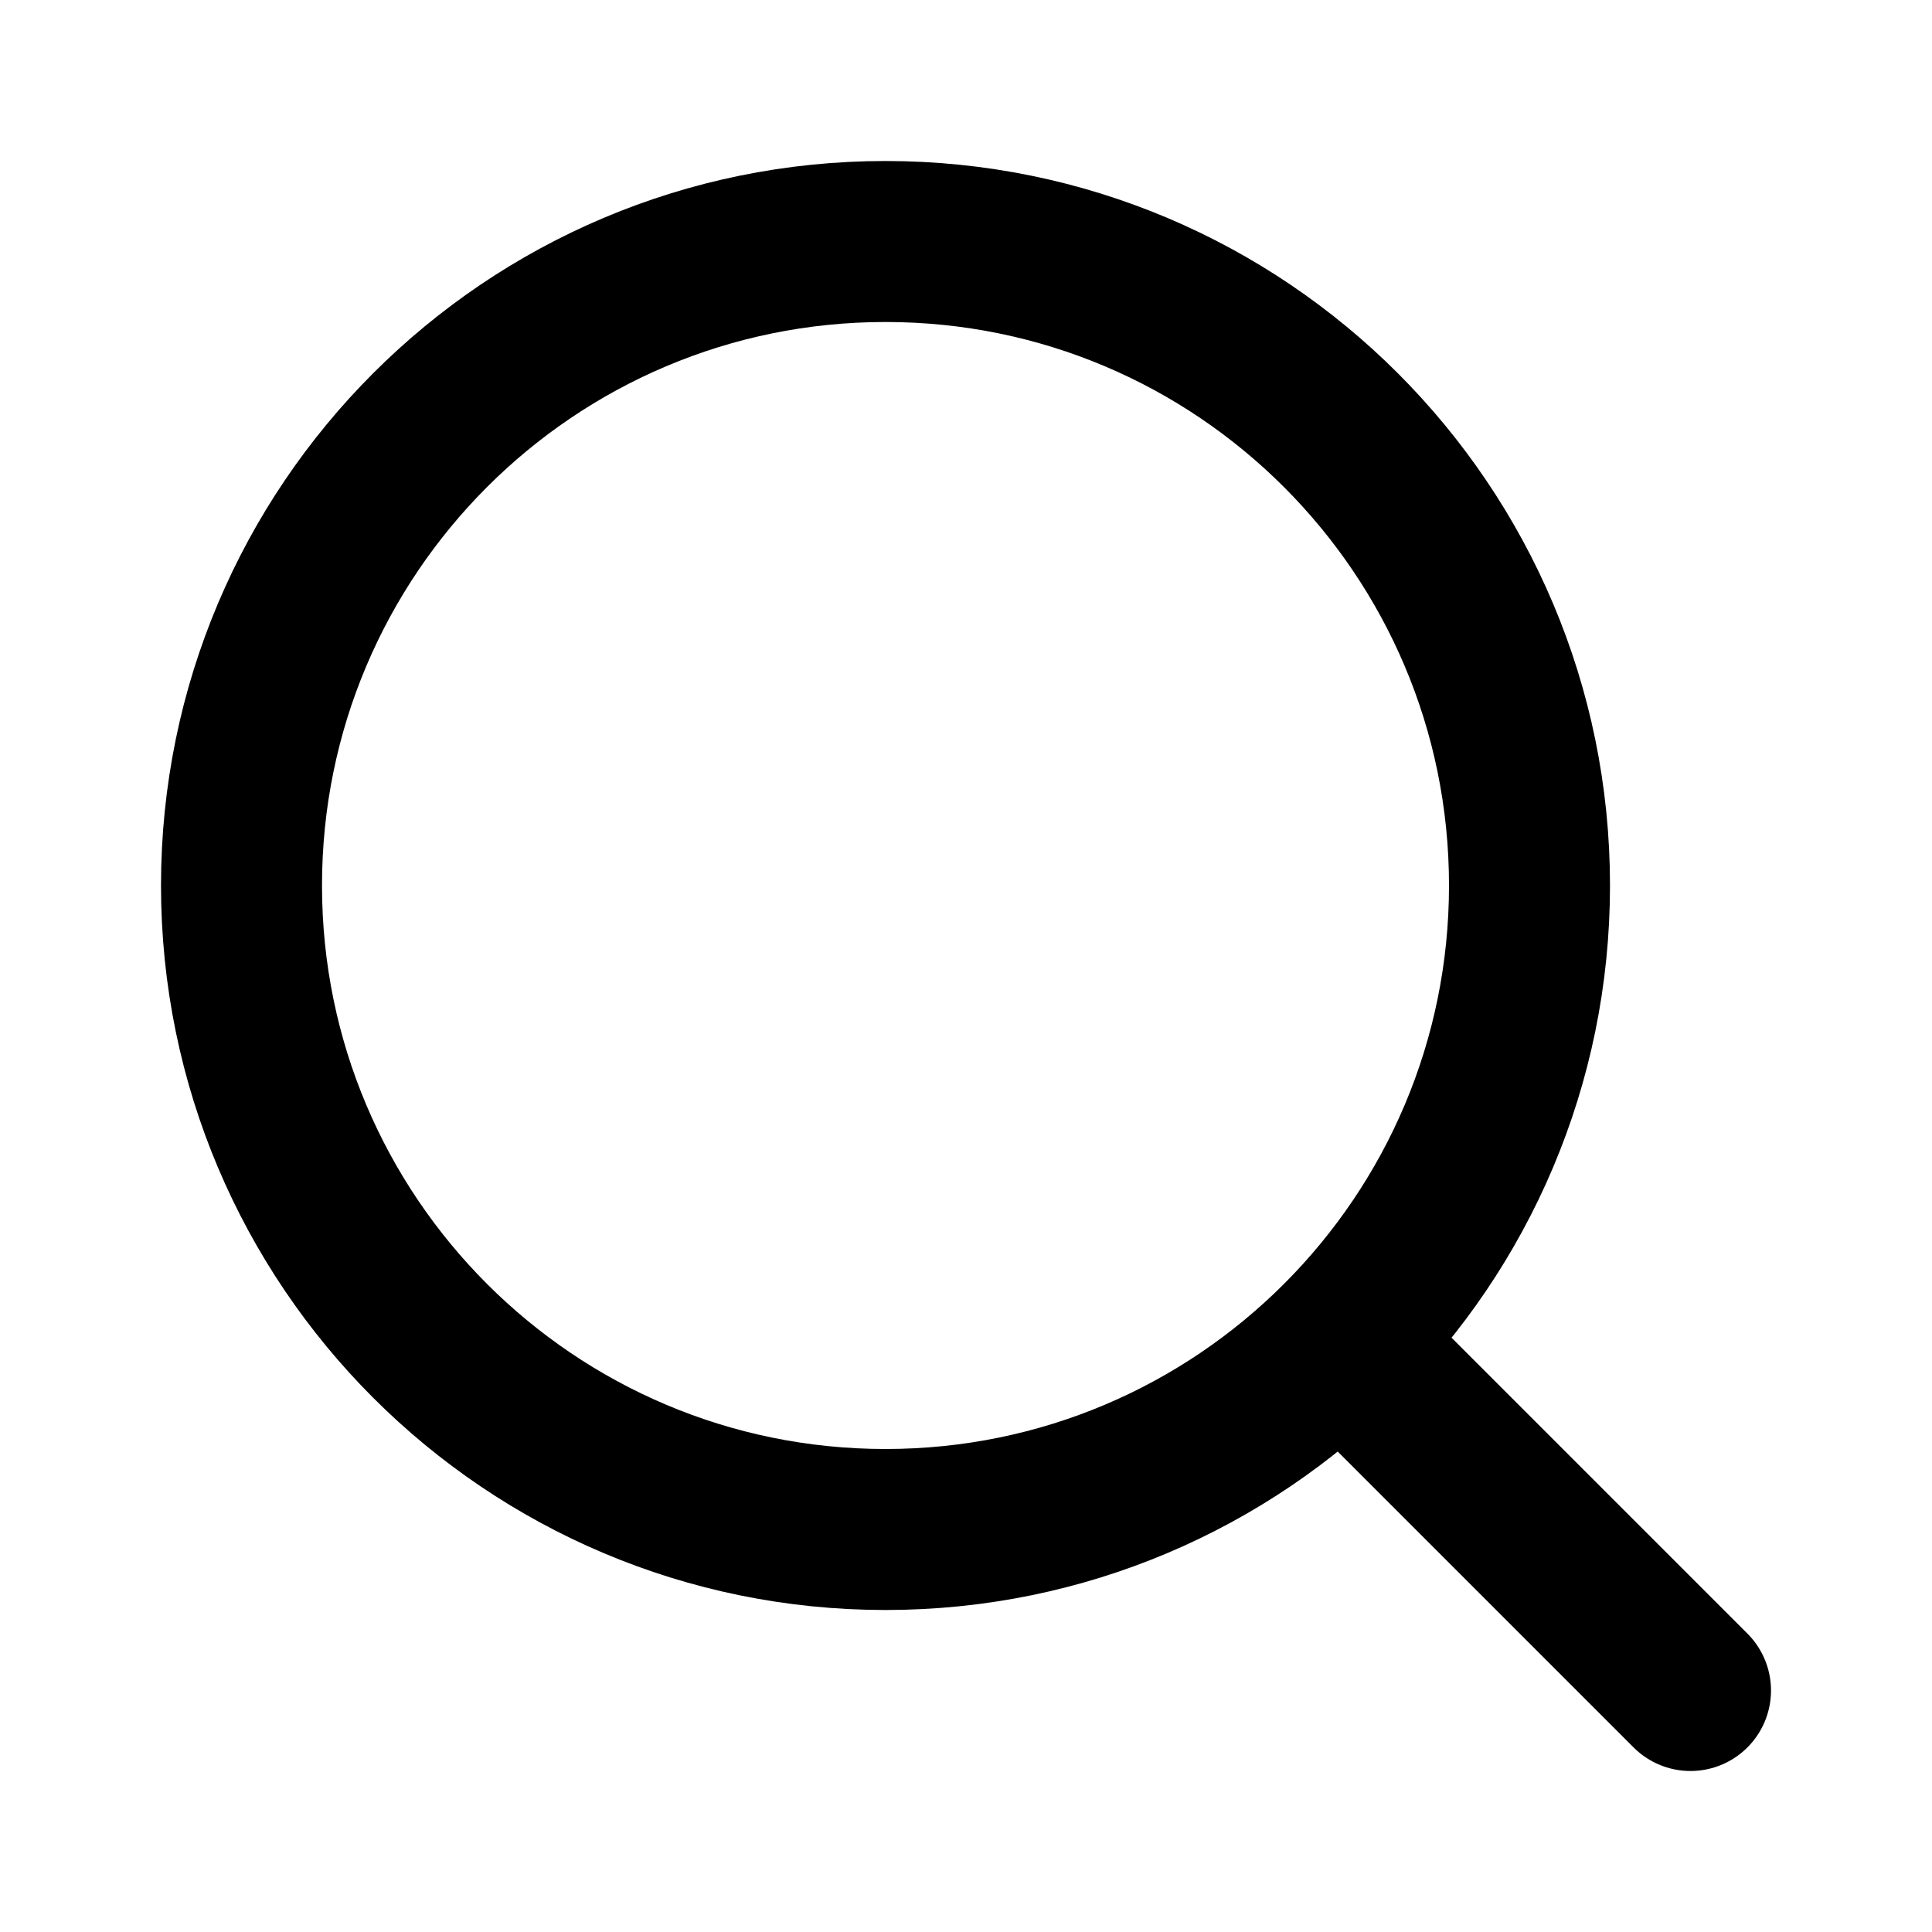
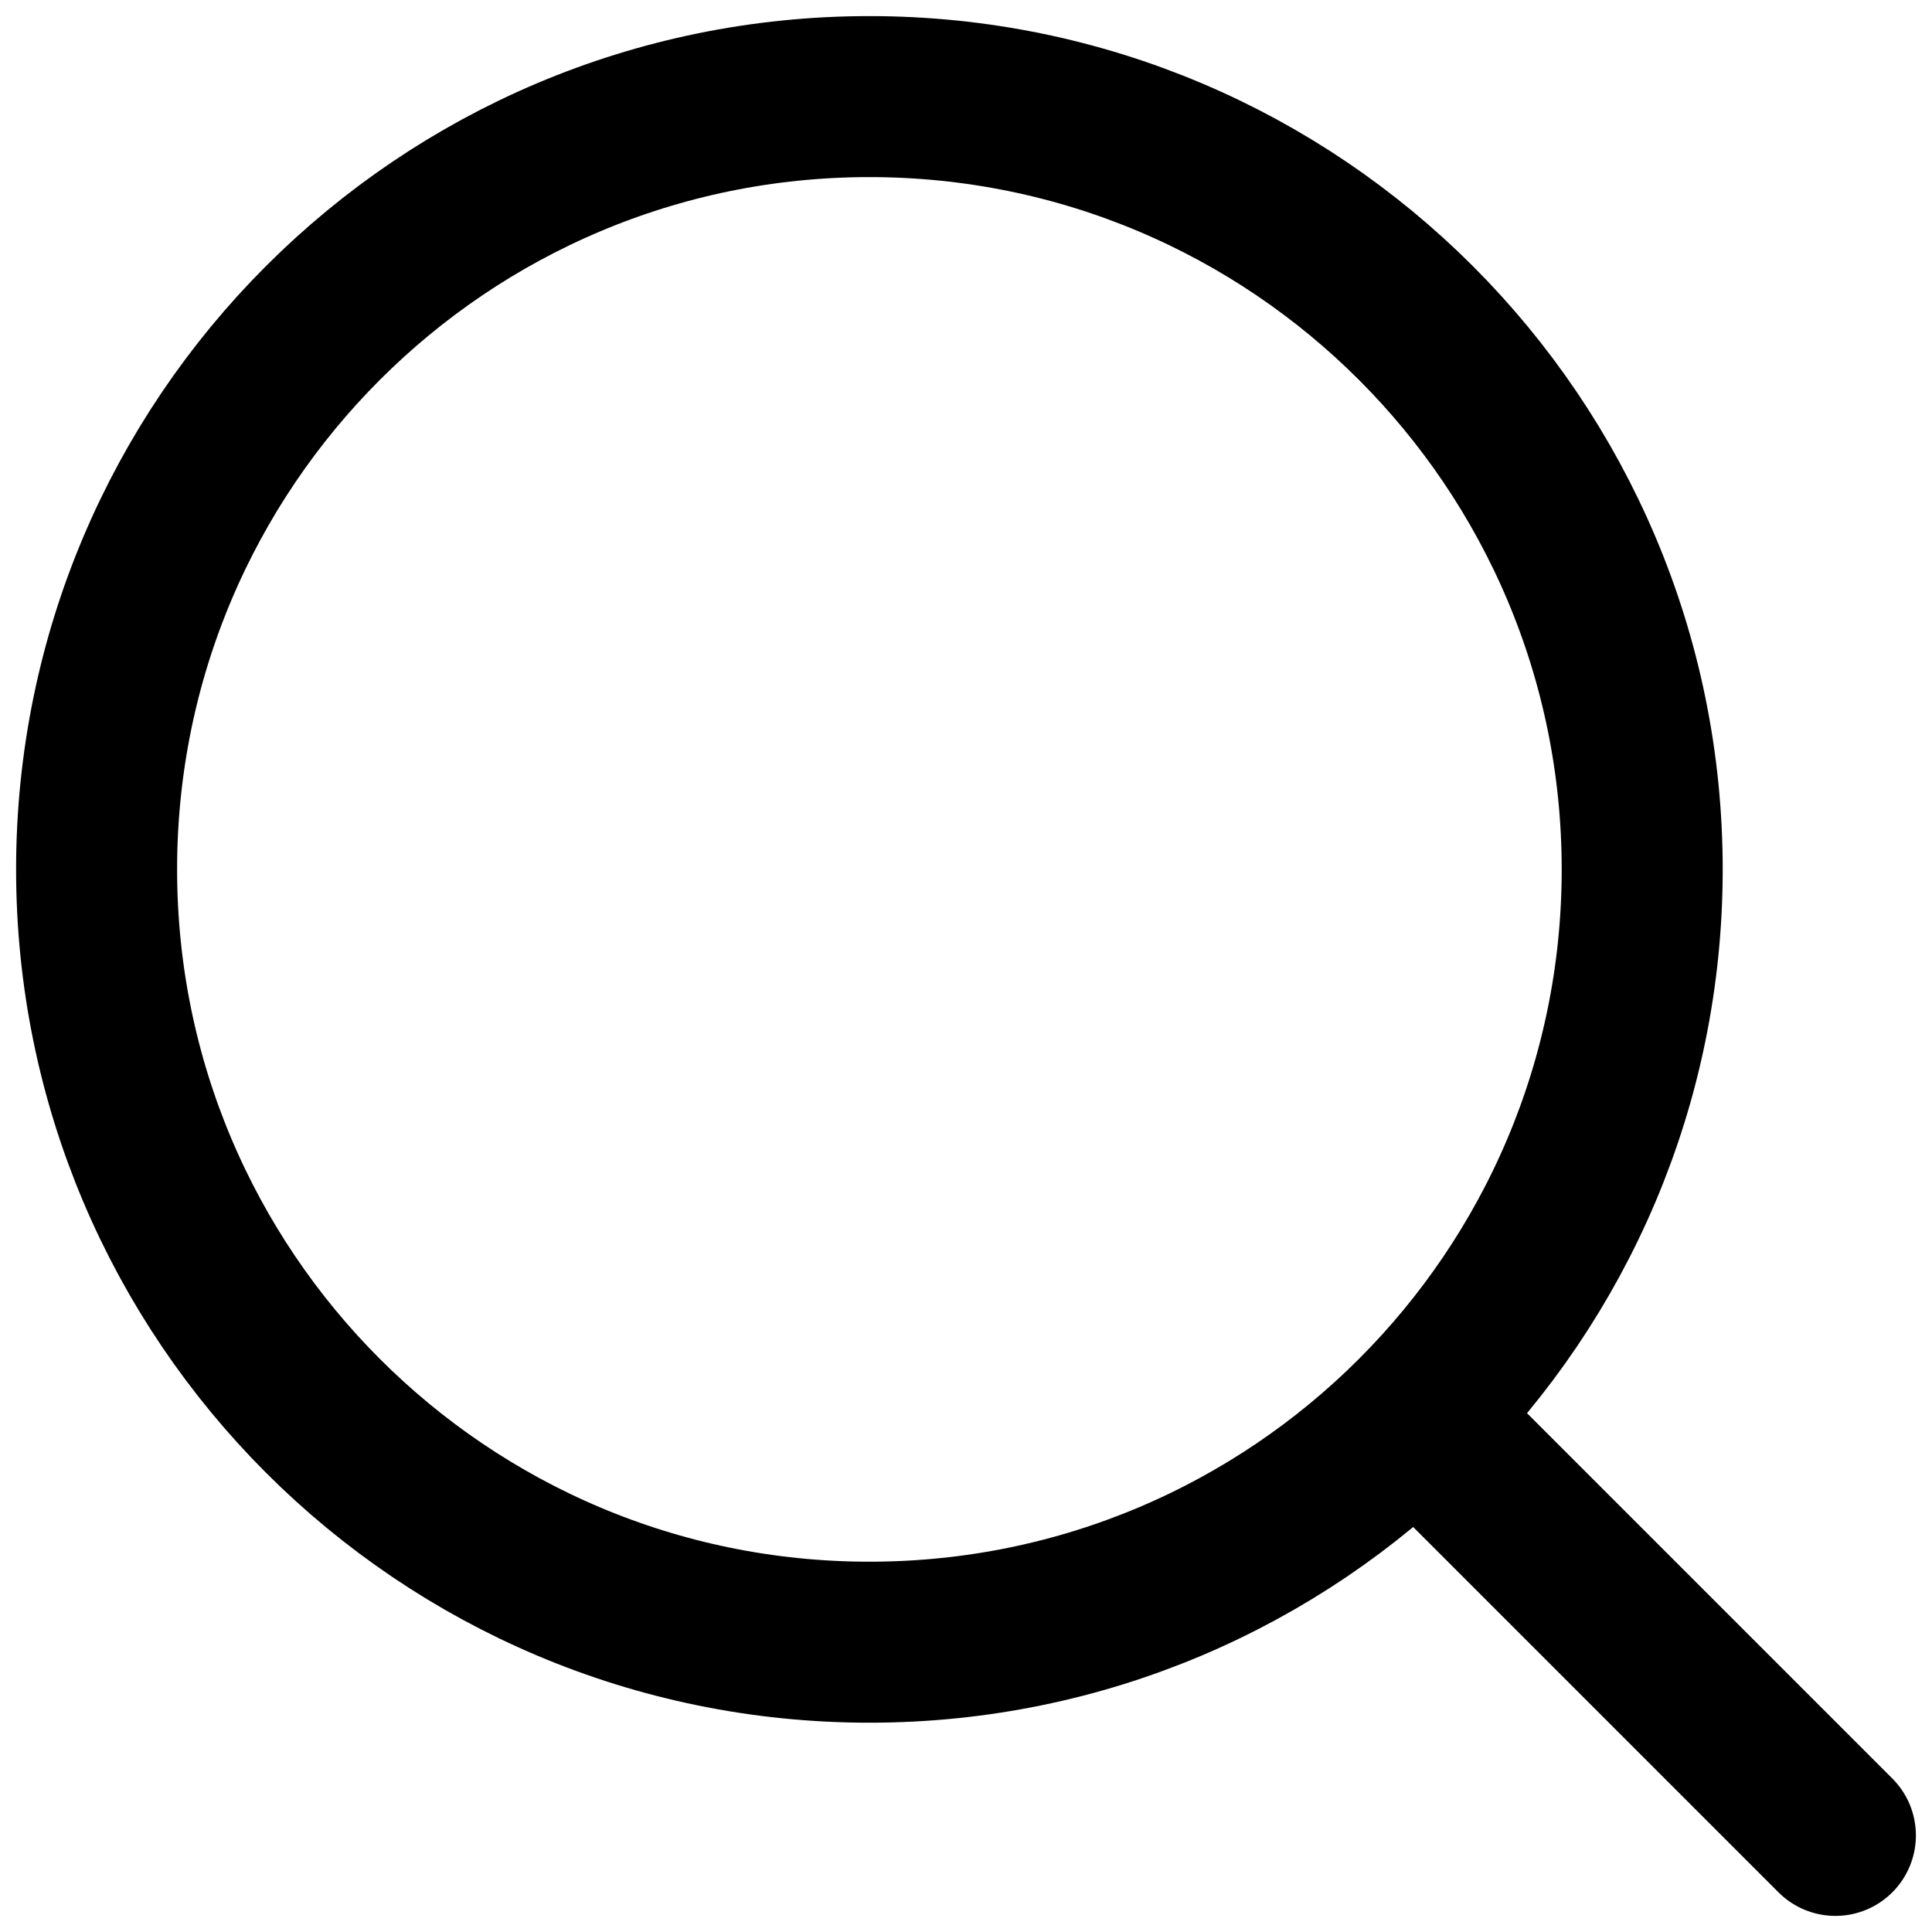
<svg xmlns="http://www.w3.org/2000/svg" width="24" height="24" viewBox="0 0 24 24" fill="none" stroke="currentColor" stroke-width="2" stroke-linecap="round" stroke-linejoin="round">
-   <path d="m21 21-4.34-4.34" />
-   <circle cx="11" cy="11" r="8" />
+   <path d="M22.8 22.8 L17.592 17.592" />
+   <circle cx="10.8" cy="10.8" r="9.6" />
</svg>
